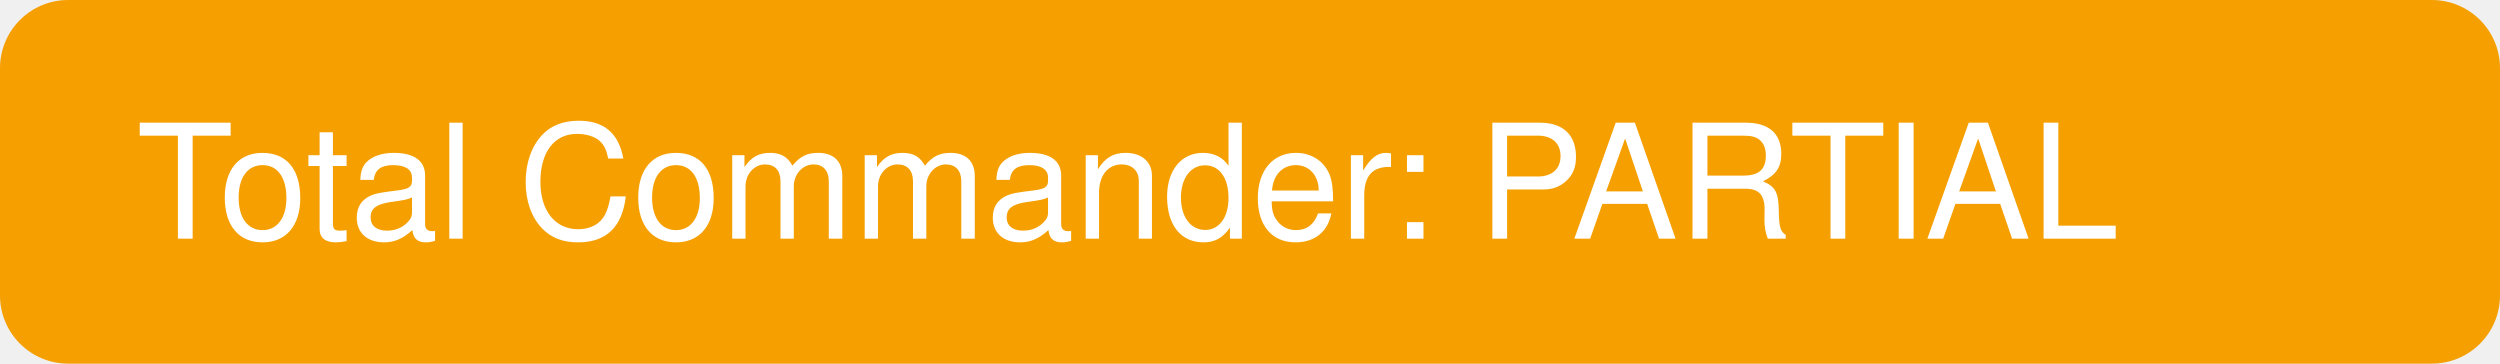
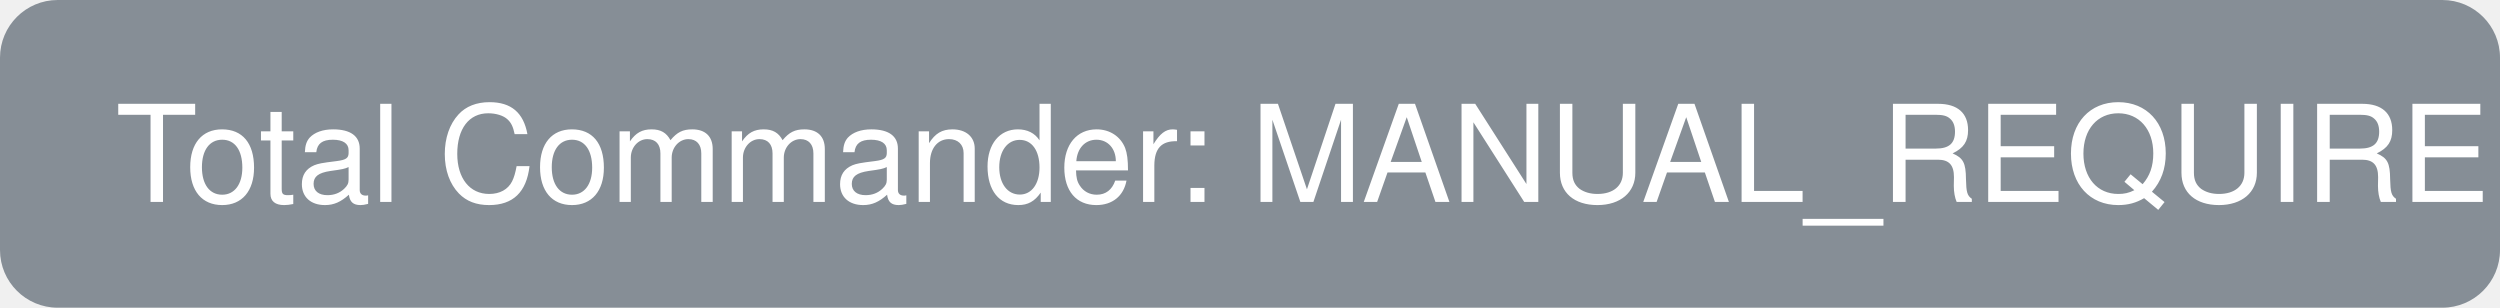
- <svg width="220" height="32">
-   <rect width="220" height="32" rx="6" fill="#f59f00" />
-   <text x="12" y="21" font-family="Helvetica" font-size="14" fill="white">Total Commander: PARTIAL</text>
+ <svg width="260" height="32">
+   <rect width="260" height="32" rx="6" fill="#868e96" />
+   <text x="12" y="21" font-family="Helvetica" font-size="14" fill="white">Total Commander: MANUAL_REQUIRED</text>
</svg>
